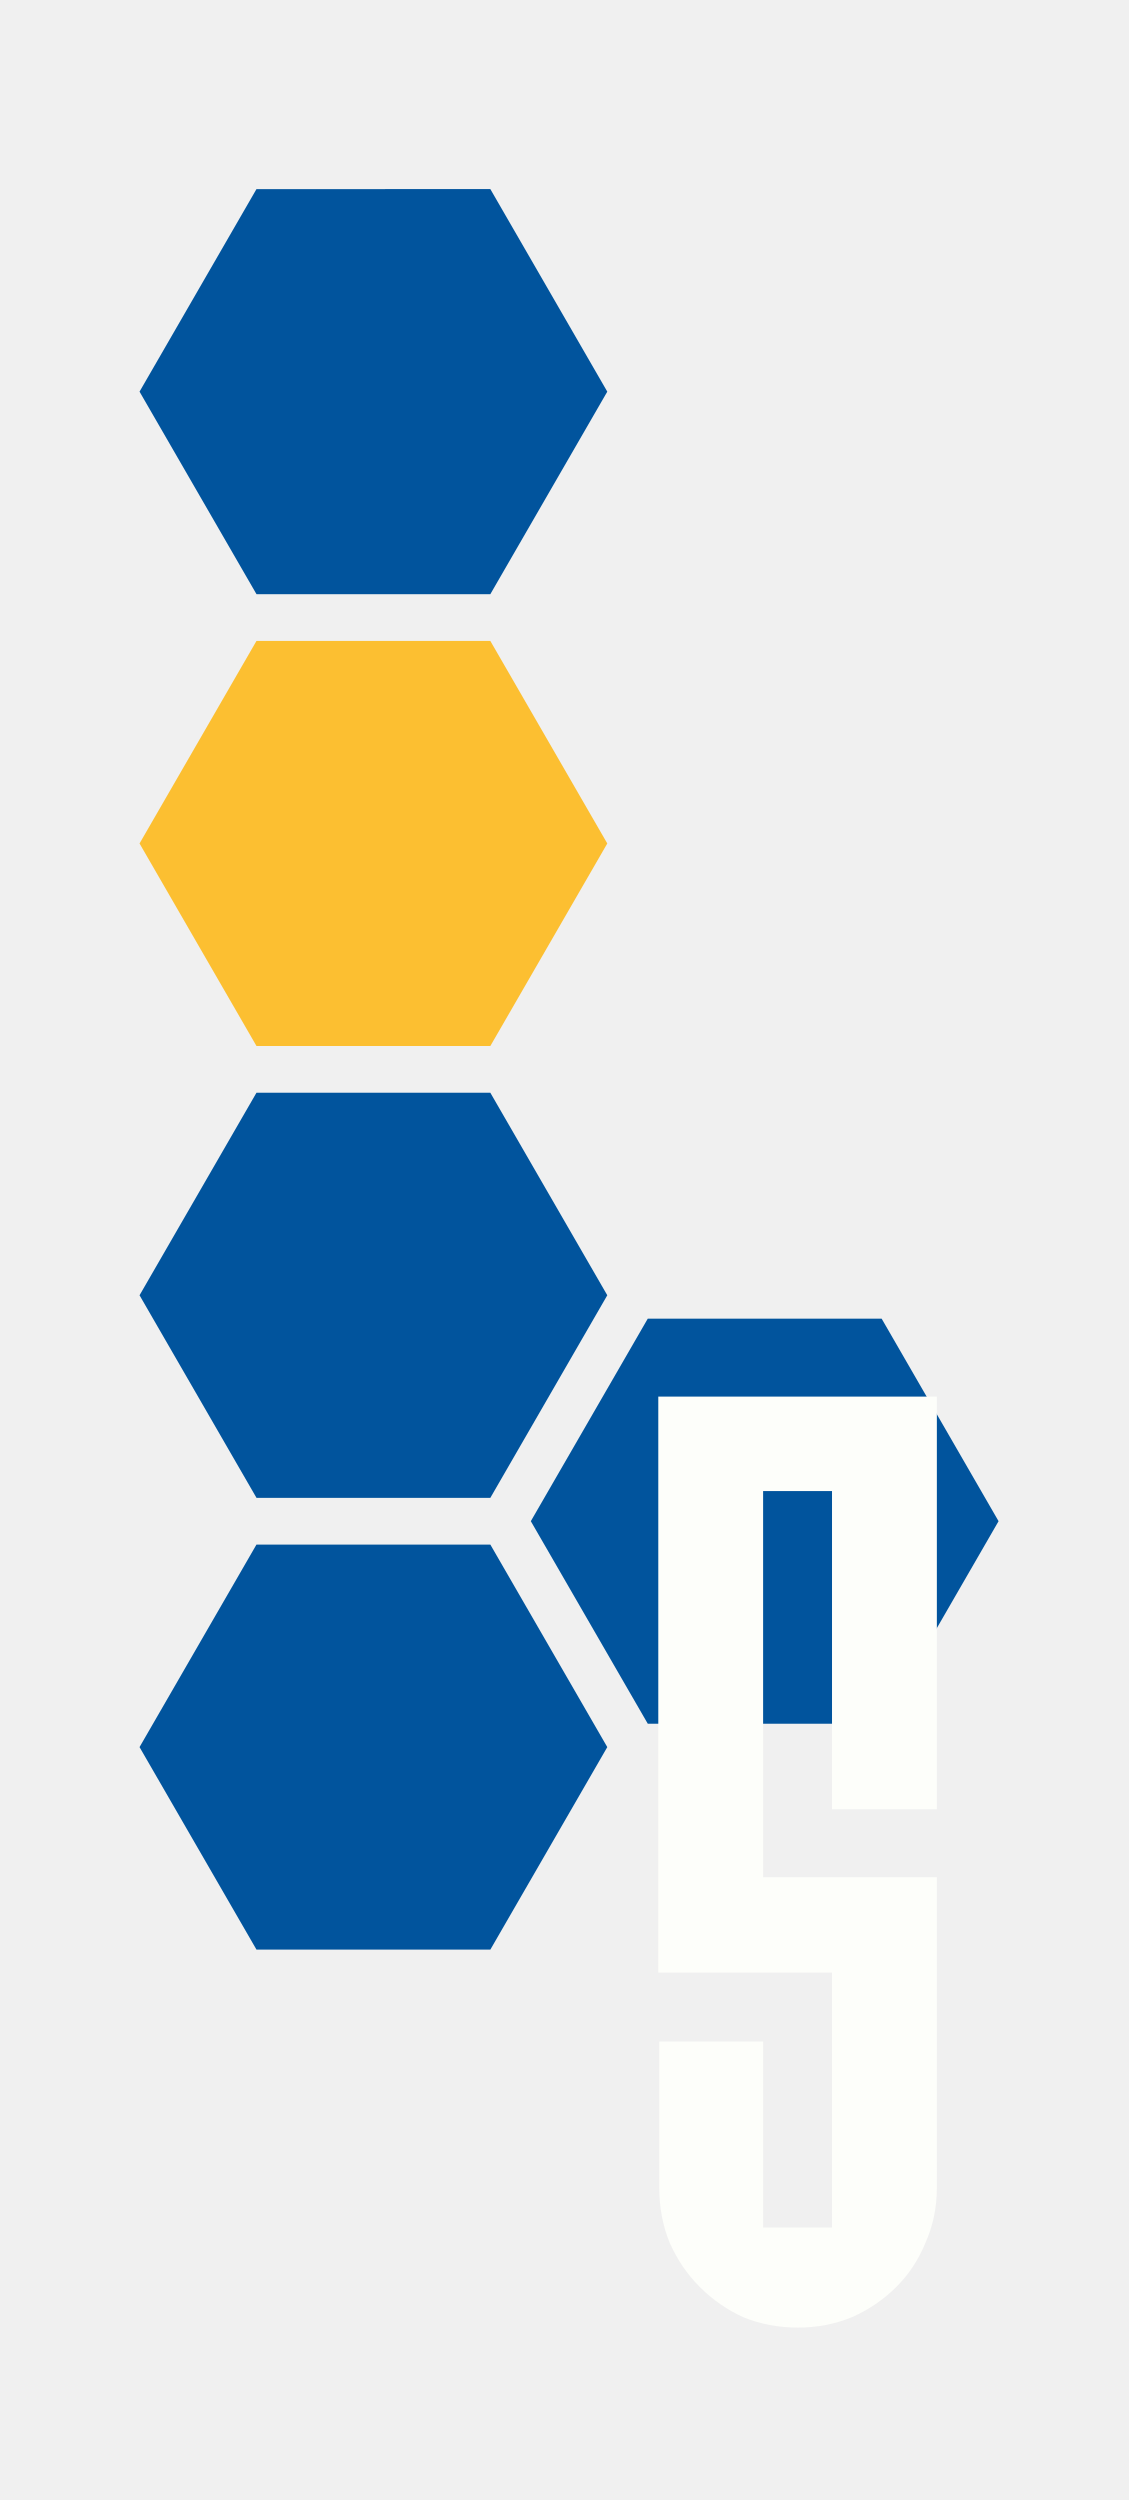
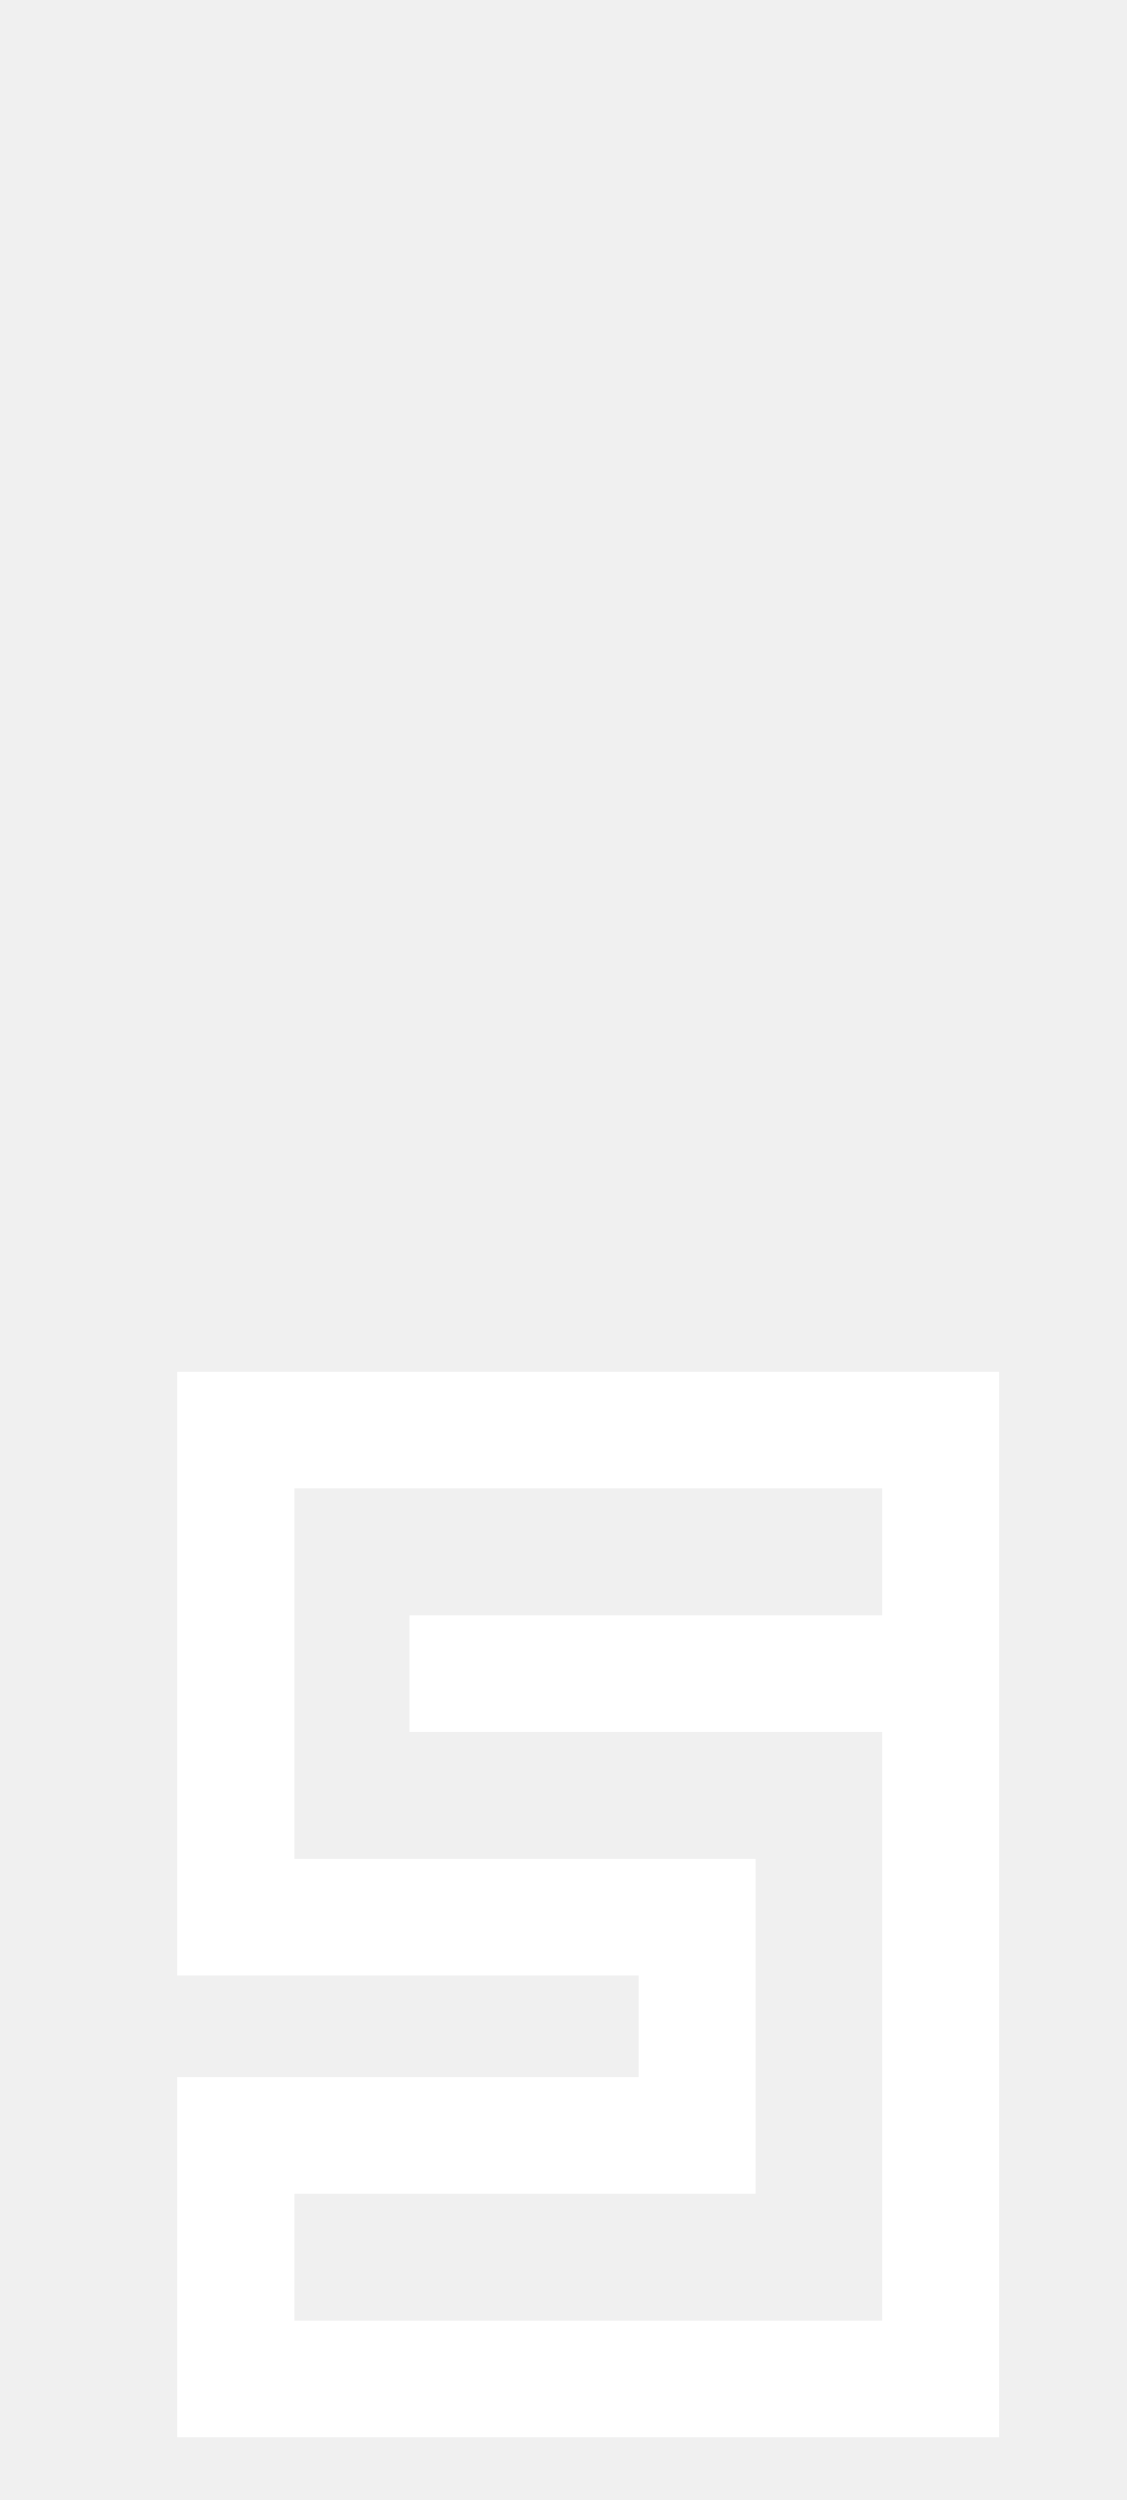
- <svg xmlns="http://www.w3.org/2000/svg" width="37" height="82">
-   <path fill="#fcbf31" d="m16.083 21.023 3.836 6.643-3.836 6.643h-7.67l-3.836-6.643 3.835-6.643Z" />
-   <path fill="#01549d" d="m28.918 43.252 3.835 6.643-3.835 6.643h-7.671l-3.836-6.643 3.836-6.643Zm-12.835 7.41 3.836 6.643-3.836 6.643h-7.67l-3.836-6.643 3.835-6.643Zm0-14.82 3.836 6.643-3.836 6.644h-7.67l-3.836-6.644 3.835-6.643Zm0-29.64 3.836 6.644-3.836 6.643h-7.67l-3.836-6.643 3.835-6.643Z" />
-   <path fill="#fdfefa" d="M21.592 45.809h9.137v13.534H27.29V48.906H25.03v12.667h5.699v10.19q0 .96-.372 1.796-.34.836-.96 1.455t-1.456.991q-.836.34-1.765.34-.96 0-1.796-.34-.806-.371-1.425-.99-.62-.62-.991-1.456-.34-.837-.34-1.797v-4.8h3.406v6.101h2.26v-8.362h-5.698Z" />
+ <svg xmlns="http://www.w3.org/2000/svg" version="1.1" width="0.123in" height="0.273in" viewBox="0 0 37 82">
+   <path id="path1" fill="white" stroke="none" stroke-width="1" d="M 32.82,80.00            C 32.82,80.00 5.82,80.00 5.82,80.00              5.82,80.00 5.82,68.17 5.82,68.17              5.82,68.17 20.98,68.17 20.98,68.17              20.98,68.17 20.98,64.83 20.98,64.83              20.98,64.83 5.82,64.83 5.82,64.83              5.82,64.83 5.82,45.00 5.82,45.00              5.82,45.00 32.82,45.00 32.82,45.00              32.82,45.00 32.82,80.00 32.82,80.00 Z            M 9.67,48.83            C 9.67,48.83 9.67,61.00 9.67,61.00              9.67,61.00 24.82,61.00 24.82,61.00              24.82,61.00 24.82,72.00 24.82,72.00              24.82,72.00 9.67,72.00 9.67,72.00              9.67,72.00 9.67,76.17 9.67,76.17              9.67,76.17 28.98,76.17 28.98,76.17              28.98,76.17 28.98,56.83 28.98,56.83              28.98,56.83 13.45,56.83 13.45,56.83              13.45,56.83 13.45,53.00 13.45,53.00              13.45,53.00 28.98,53.00 28.98,53.00              28.98,53.00 28.98,48.83 28.98,48.83              28.98,48.83 9.67,48.83 9.67,48.83 Z">
+         </path>
</svg>
